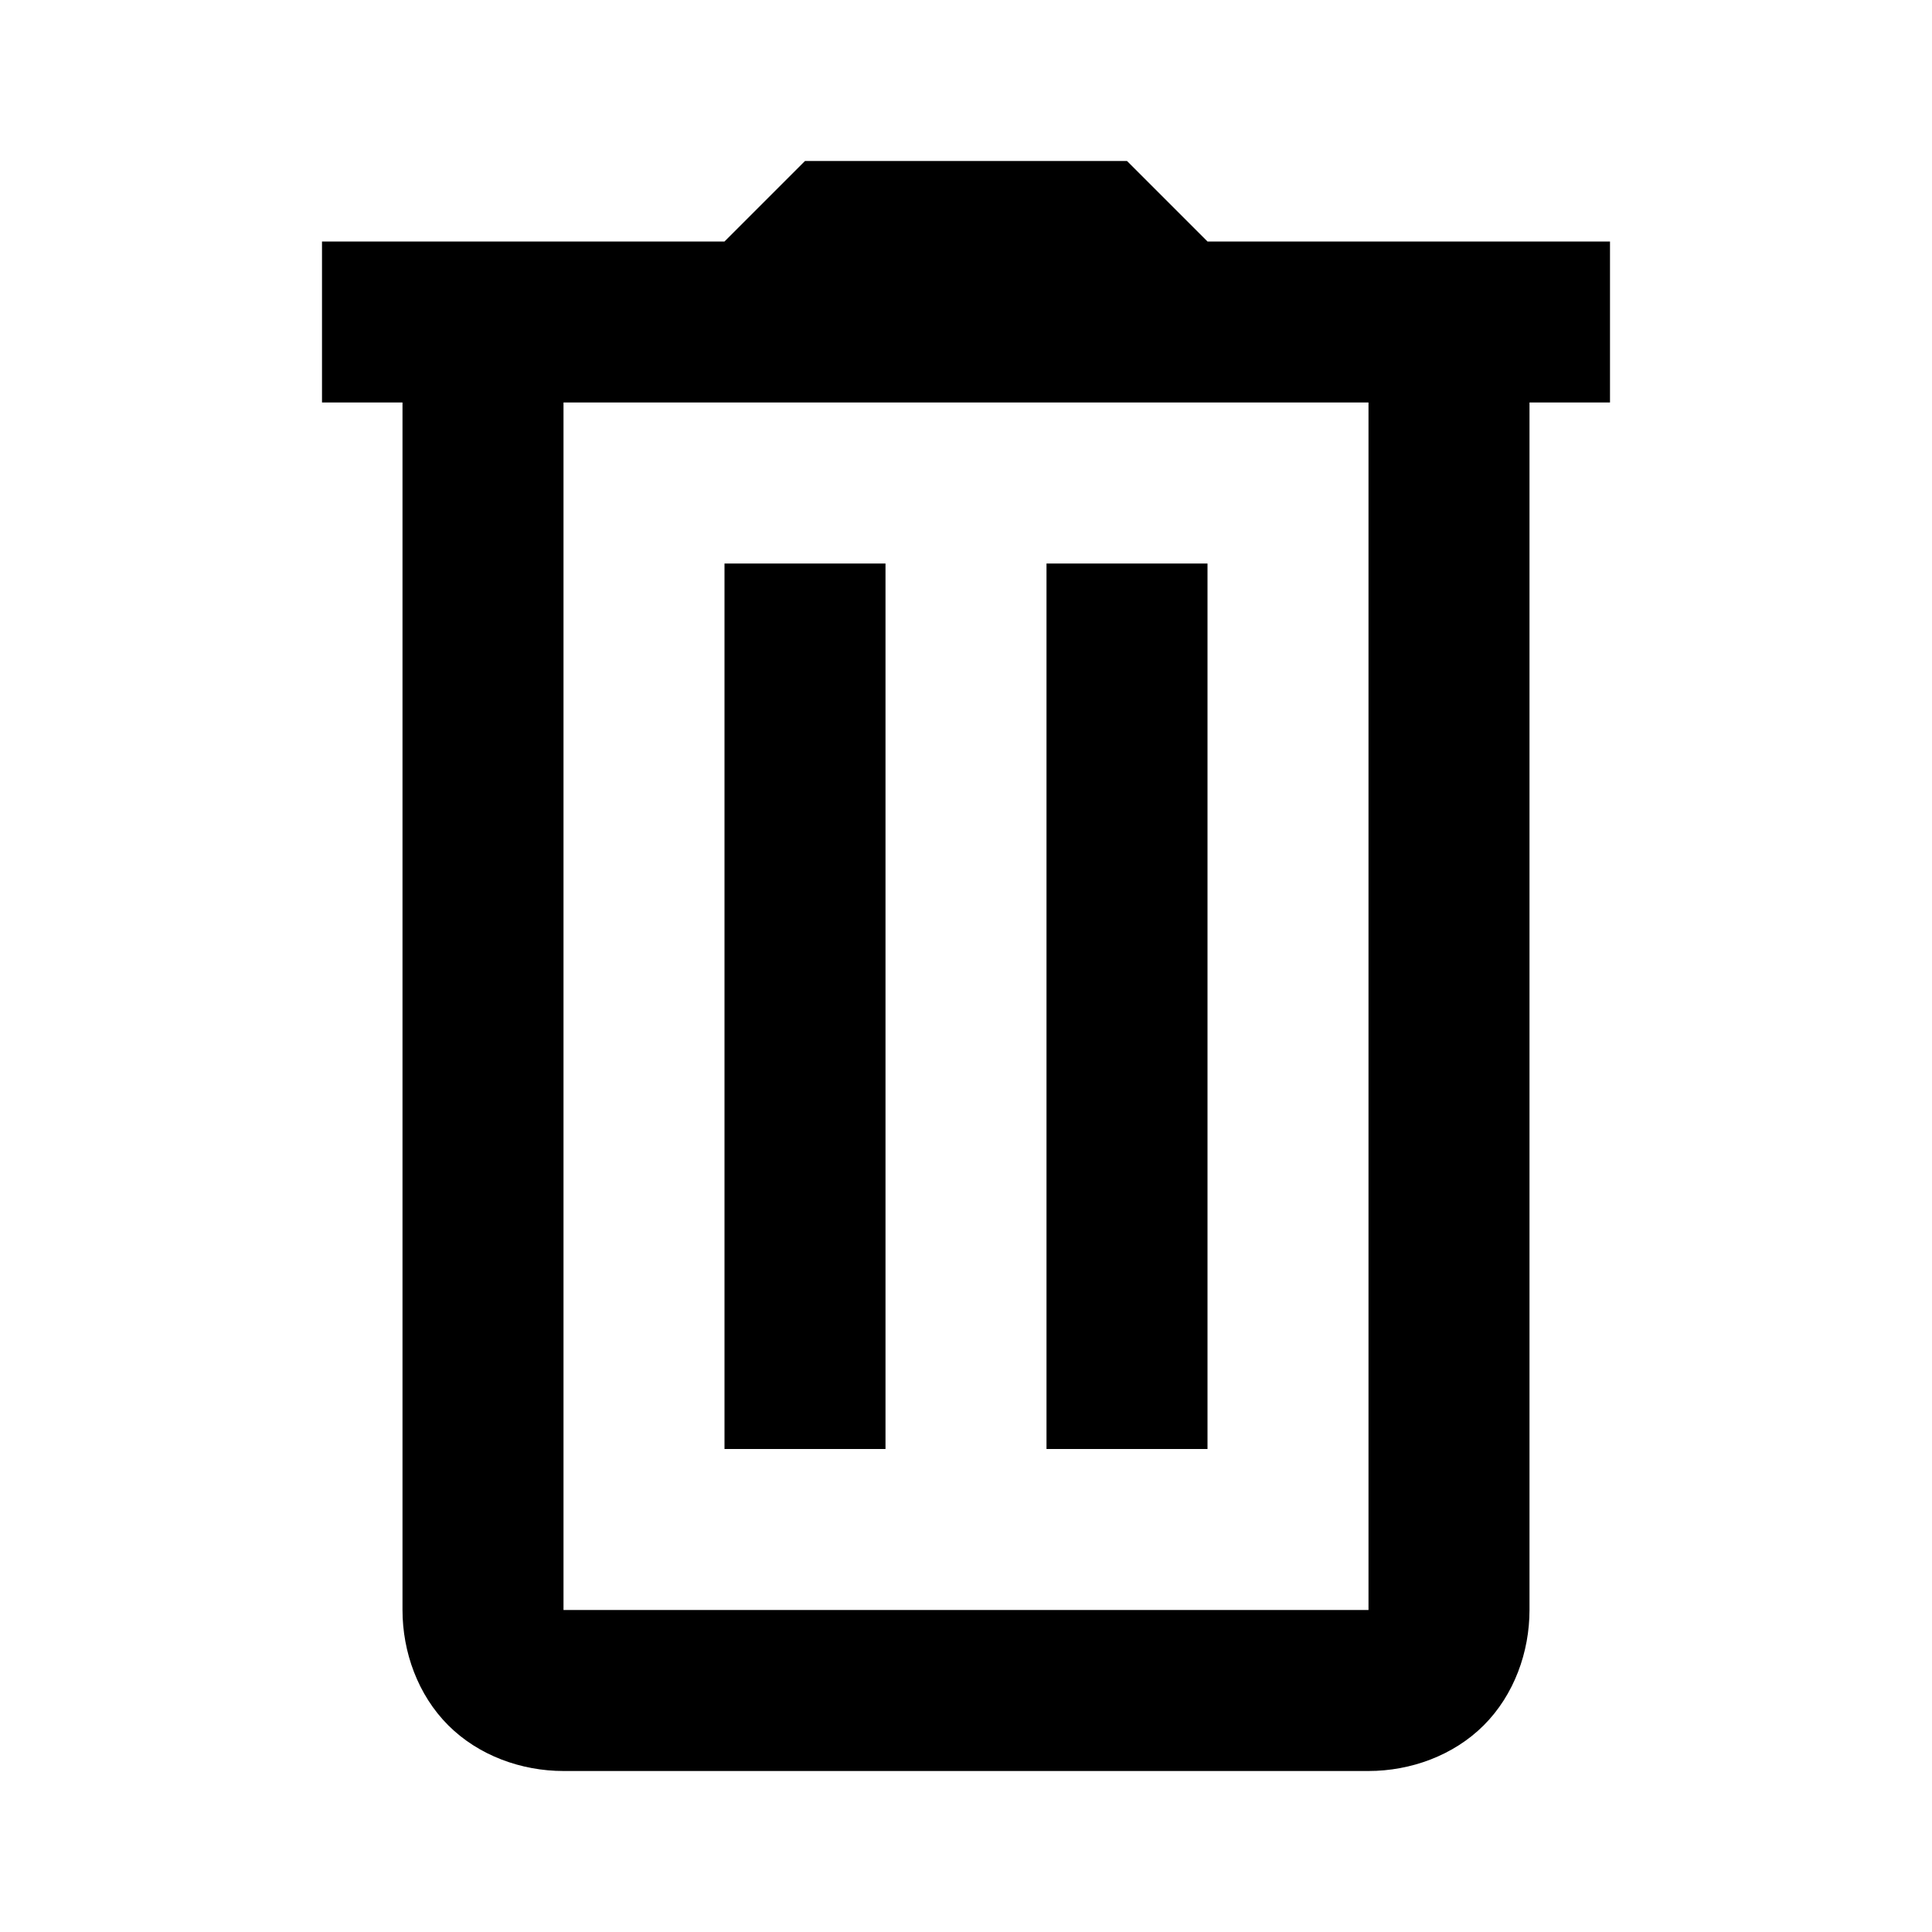
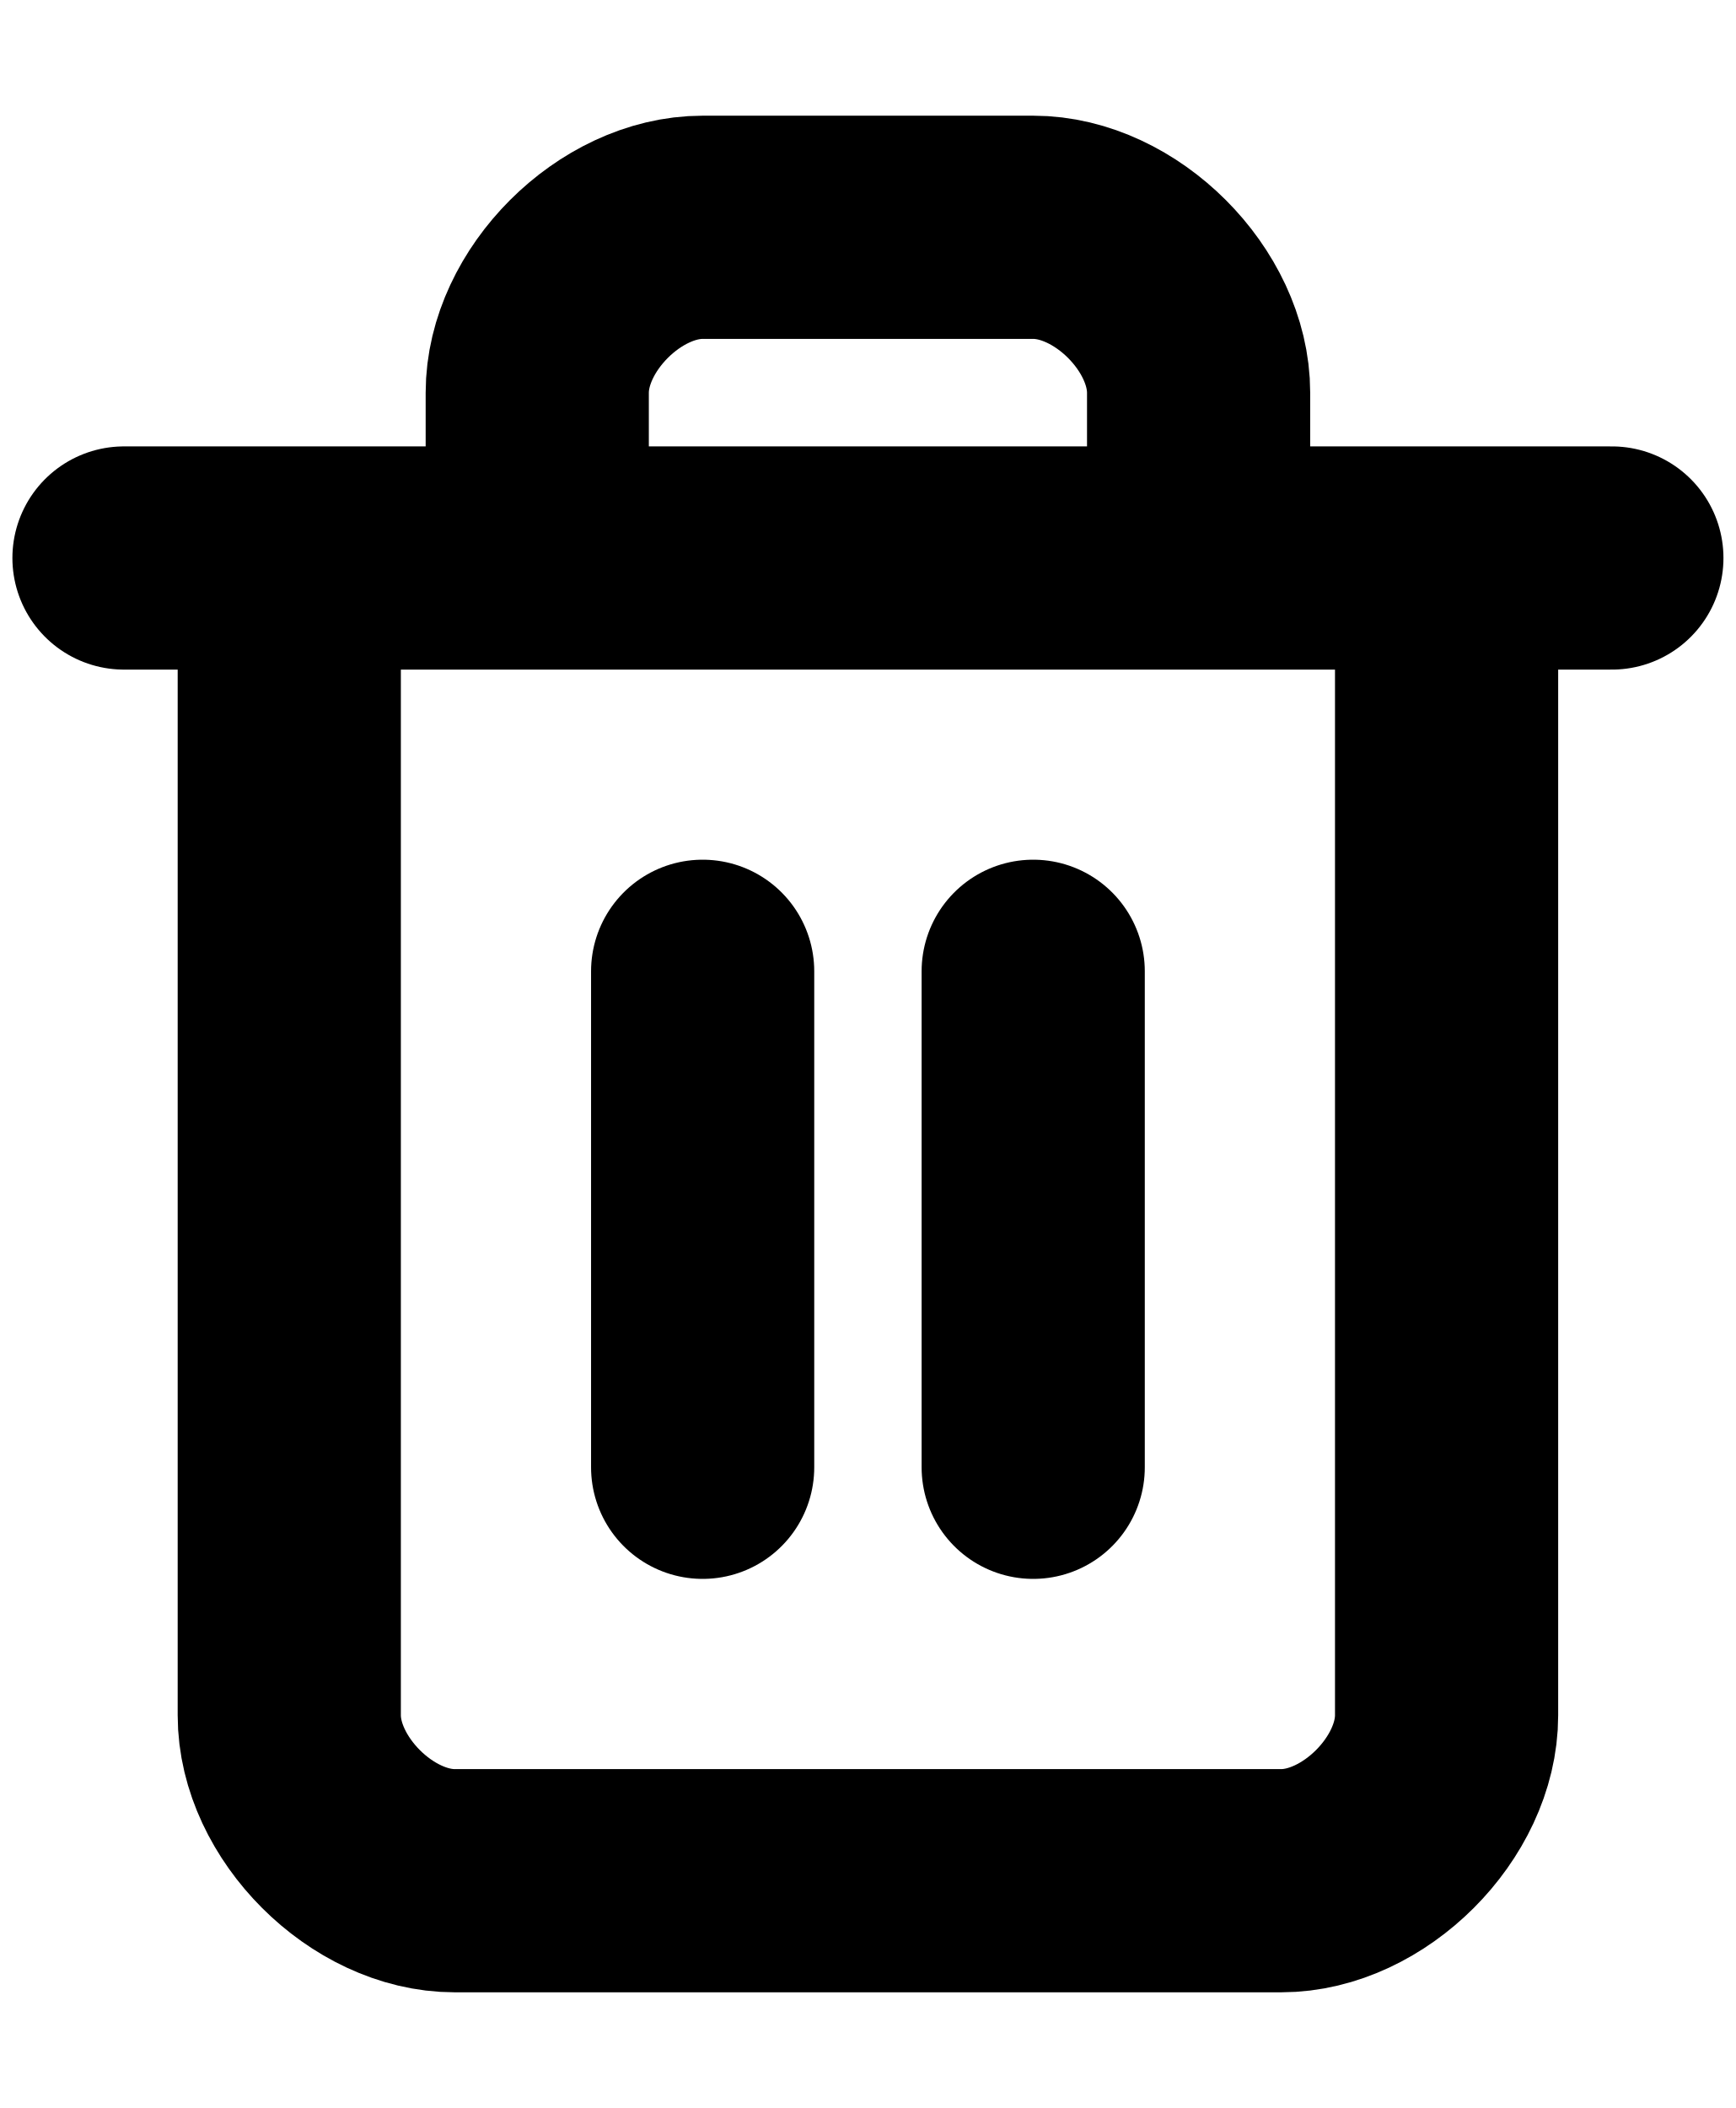
- <svg xmlns="http://www.w3.org/2000/svg" viewBox="0 0 24 24" fill="currentColor" stroke="none" width="24px" height="24px">
-   <path d="M 10 2 L 9 3 L 4 3 L 4 5 L 5 5 L 5 20 C 5 20.522 5.191 21.055 5.568 21.432 C 5.945 21.809 6.478 22 7 22 L 17 22 C 17.522 22 18.055 21.809 18.432 21.432 C 18.809 21.055 19 20.522 19 20 L 19 5 L 20 5 L 20 3 L 15 3 L 14 2 L 10 2 z M 7 5 L 17 5 L 17 20 L 7 20 L 7 5 z M 9 7 L 9 18 L 11 18 L 11 7 L 9 7 z M 13 7 L 13 18 L 15 18 L 15 7 L 13 7 z" />
+ <svg xmlns="http://www.w3.org/2000/svg" width="14" height="17" viewBox="0 0 14 17" fill="none">
+   <path d="M1 4.5H13M11.667 4.5V13.833C11.667 14.5 11 15.167 10.333 15.167H3.667C3 15.167 2.333 14.5 2.333 13.833V4.5M4.333 4.5V3.167C4.333 2.5 5 1.833 5.667 1.833H8.333C9 1.833 9.667 2.5 9.667 3.167V4.5M5.667 7.833V11.833M8.333 7.833V11.833" stroke="currentColor" stroke-width="1.8" stroke-linecap="round" stroke-linejoin="round" />
</svg>
